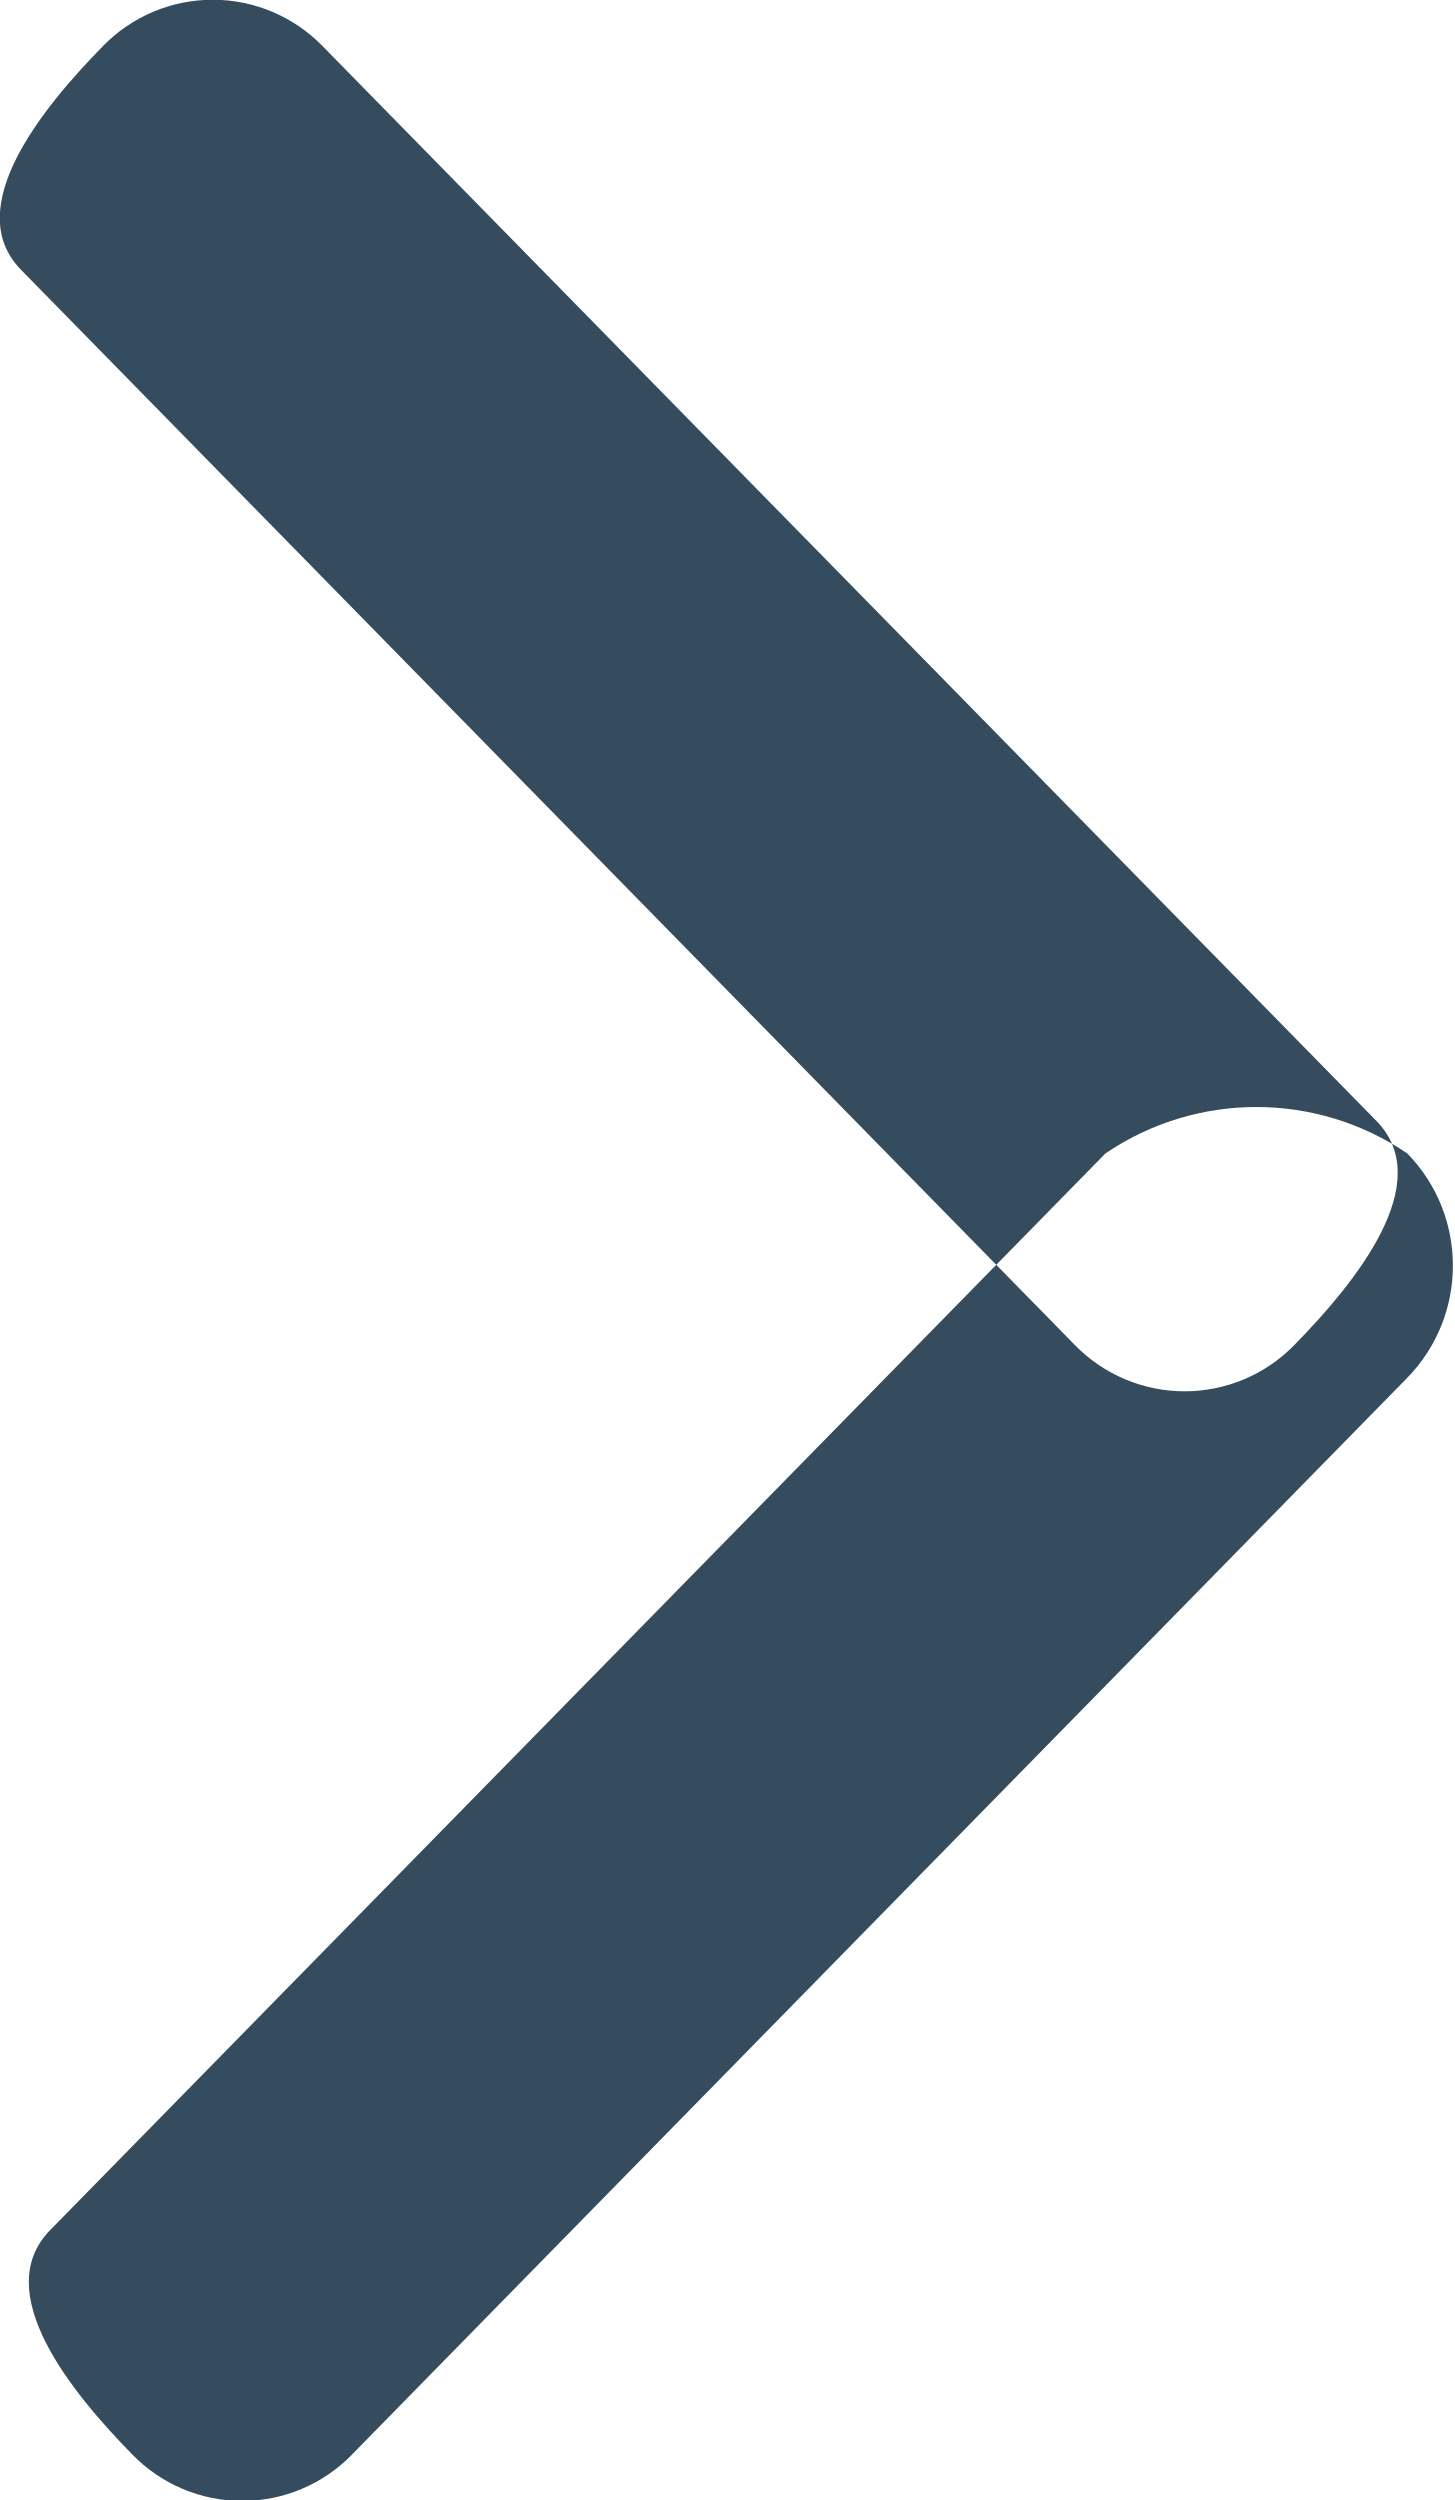
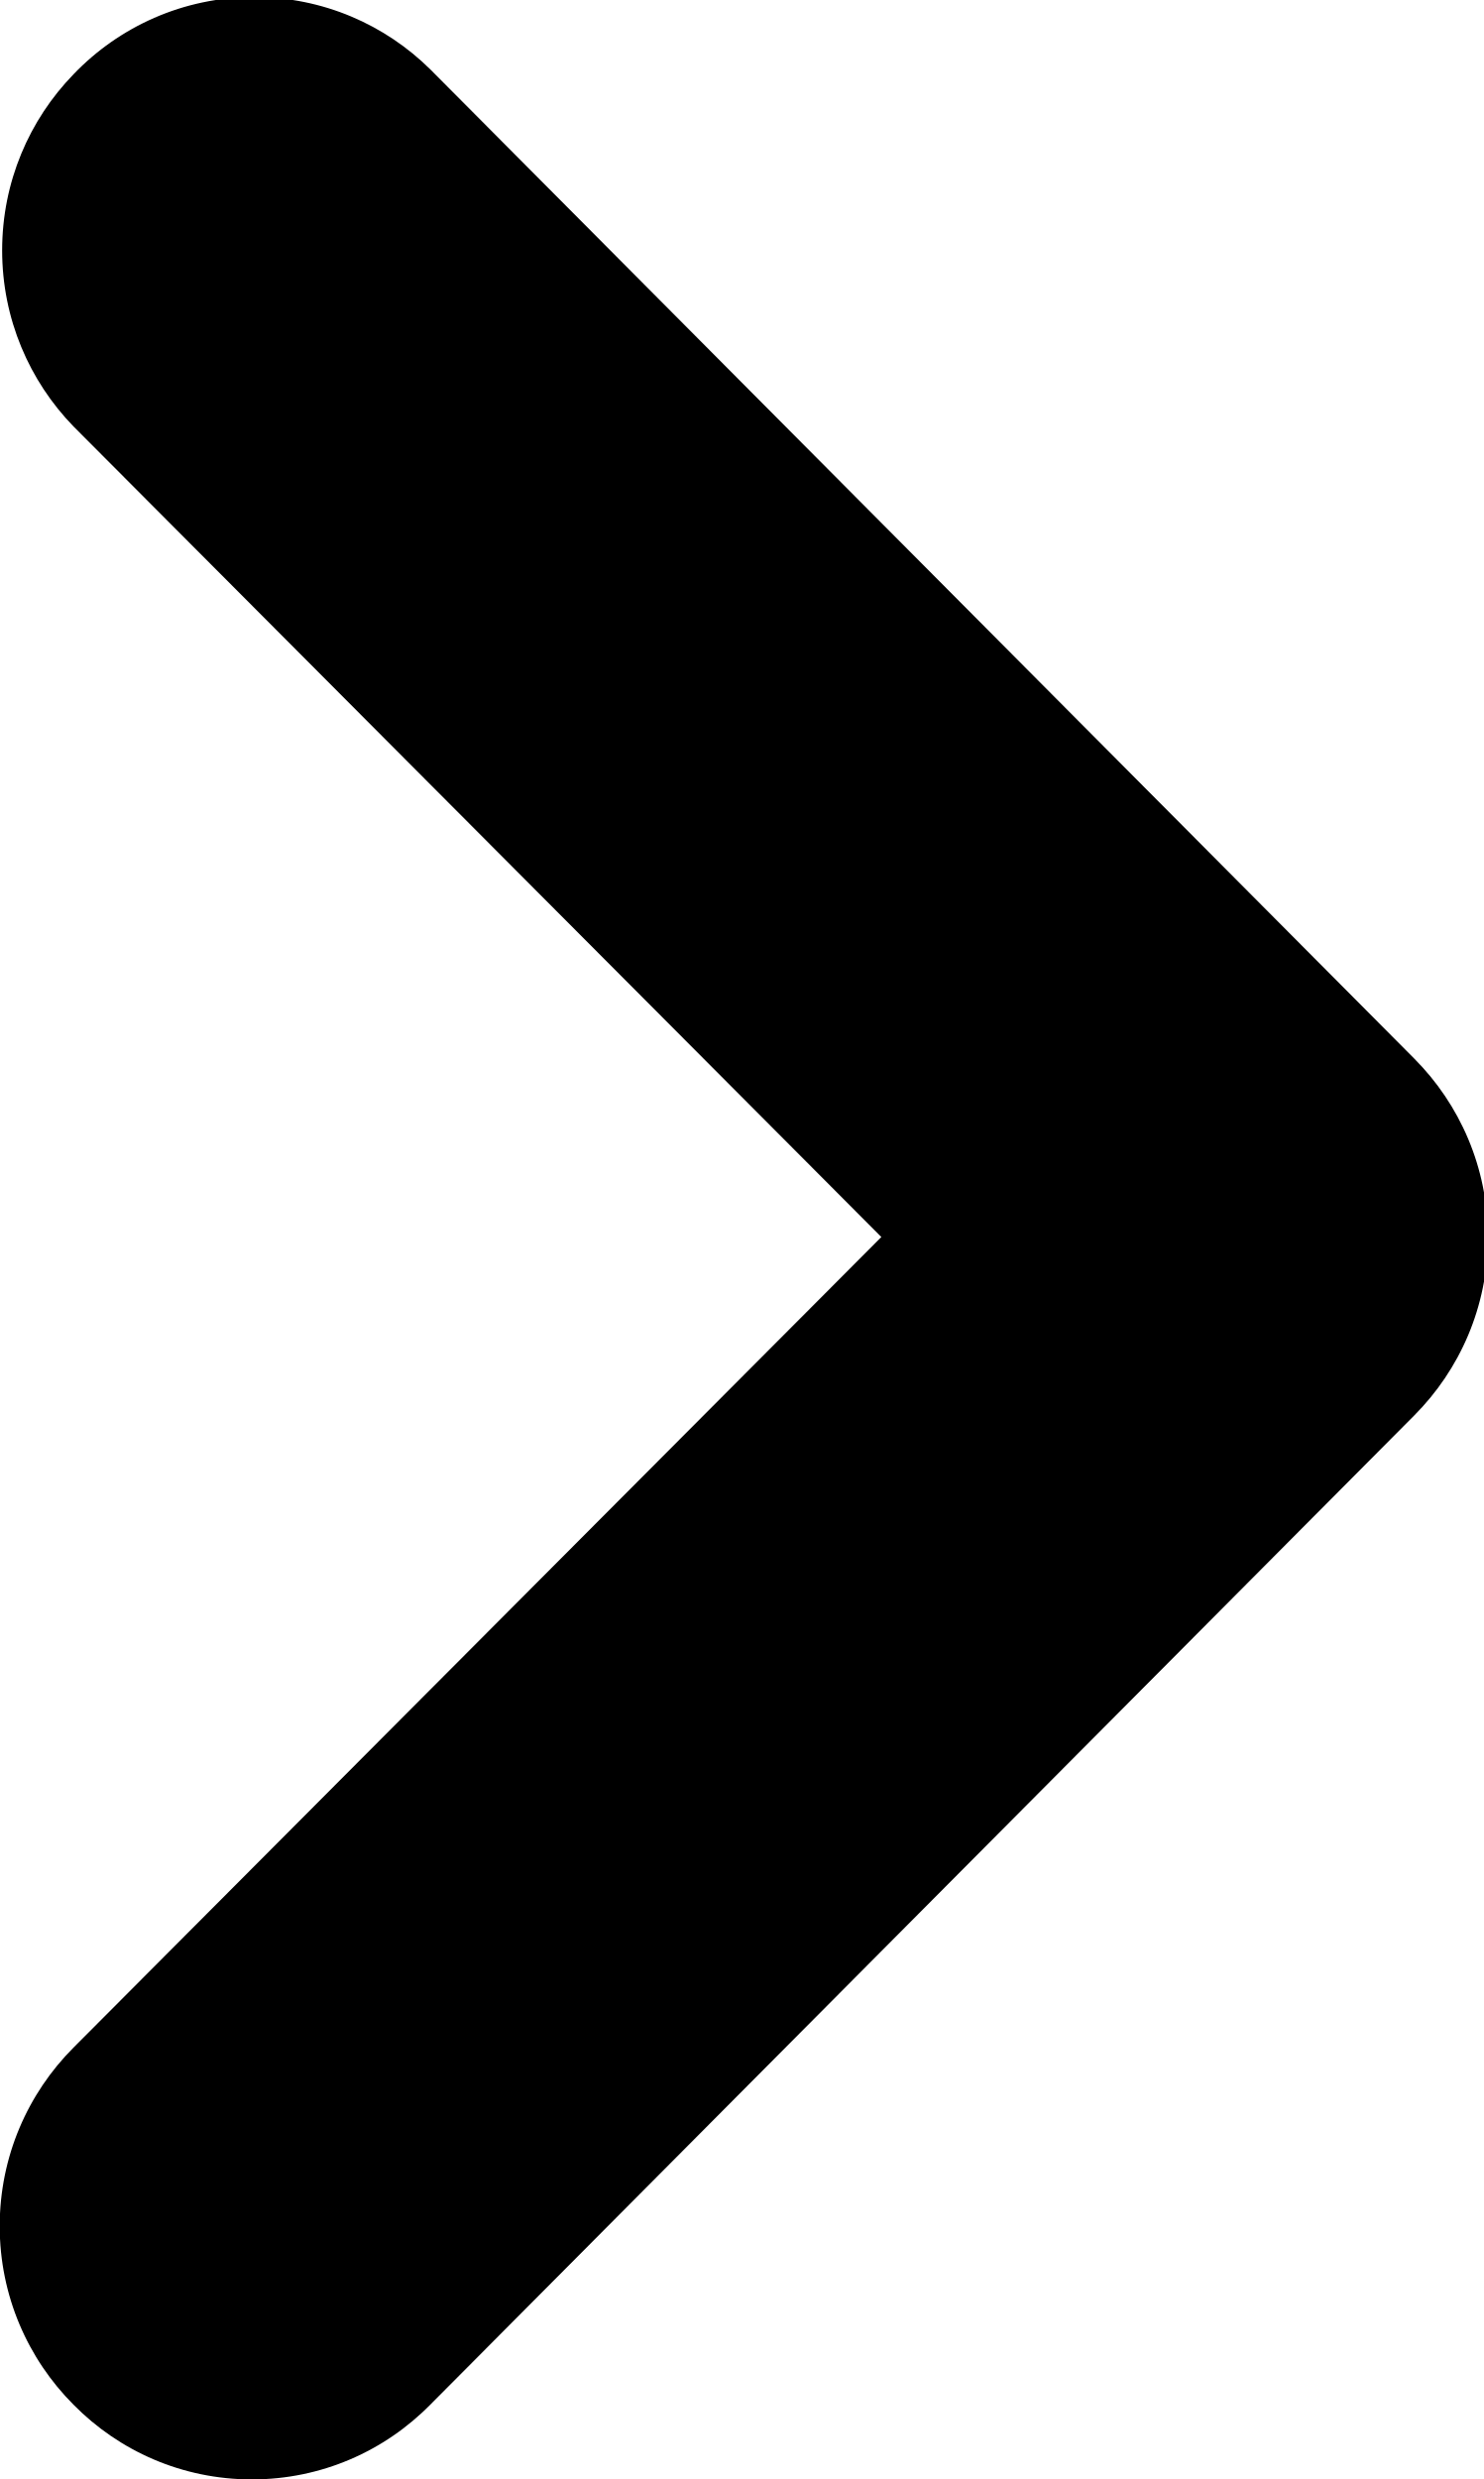
- <svg xmlns="http://www.w3.org/2000/svg" width="18.031" height="31" viewBox="0 0 18.031 31">
-   <defs>
-     <style>
- 			.cls-1 {
- 				fill: #354c5e;
- 				fill-rule: evenodd;
- 			}
- 		</style>
-   </defs>
-   <path id="Rounded_Rectangle_1_copy_3" data-name="Rounded Rectangle 1 copy 3" class="cls-1" d="M748,322.572L761.068,335.9c0.751,0.767-.266,2.011-1.018,2.778a1.9,1.9,0,0,1-2.722,0l-13.067-13.332c-0.751-.767.266-2.01,1.018-2.777A1.9,1.9,0,0,1,748,322.572Zm0.366,29.863,13.085-13.351a1.994,1.994,0,0,0,0-2.781,3.33,3.33,0,0,0-3.744,0l-13.085,13.35c-0.753.768,0.265,2.014,1.018,2.782A1.9,1.9,0,0,0,748.367,352.435Z" transform="translate(-744 -322)" />
+ <svg xmlns="http://www.w3.org/2000/svg" version="1.1" width="613" height="1024" viewBox="0 0 613 1024">
+   <g id="icomoon-ignore">
+ </g>
+   <path d="M30.344 993.28c18.774 19.075 44.871 30.893 73.728 30.893s54.954-11.819 73.715-30.88l0.013-0.014 406.528-408.576c18.825-18.889 30.464-44.949 30.464-73.728s-11.639-54.839-30.467-73.731l0.003 0.003-406.528-408.576c-18.674-18.472-44.365-29.883-72.721-29.883-29.366 0-55.873 12.239-74.7 31.894l-0.035 0.037c-18.223 18.78-29.458 44.43-29.458 72.704s11.235 53.924 29.483 72.73l-0.025-0.026 333.824 334.848-333.824 334.848c-18.825 18.889-30.464 44.949-30.464 73.728s11.639 54.839 30.467 73.731l-0.003-0.003z" />
</svg>
